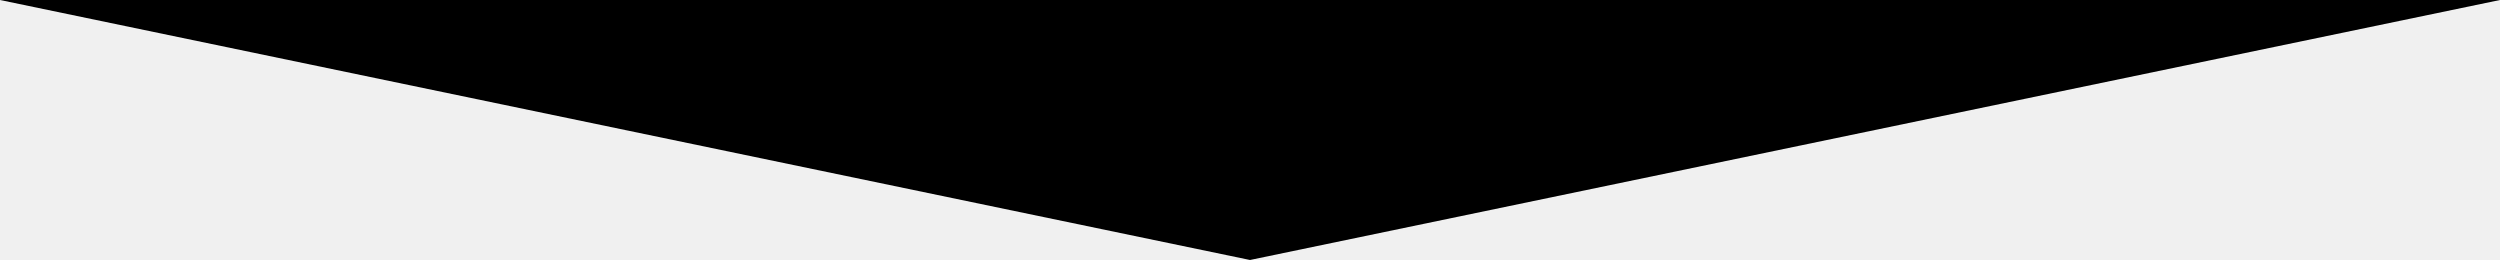
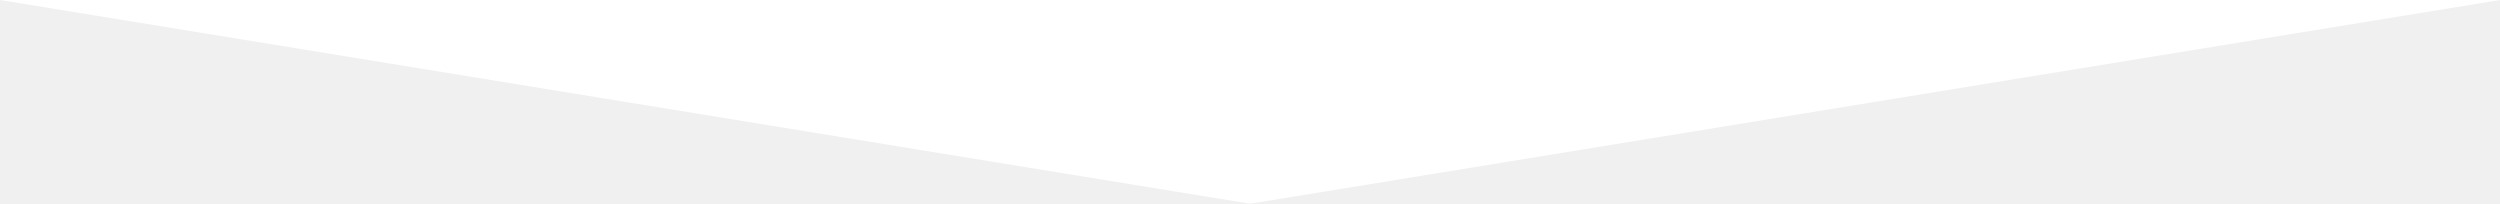
- <svg xmlns="http://www.w3.org/2000/svg" version="1.0" id="Layer_1" x="0px" y="0px" width="595.28px" height="61.905px" viewBox="0 0 595.28 61.905" enable-background="new 0 0 595.28 61.905" xml:space="preserve">
-   <polygon fill="#000000" points="297.64,61.905 0,0 595.28,0 " />
+ <svg xmlns="http://www.w3.org/2000/svg" version="1.0" id="Layer_1" x="0px" y="0px" width="2700px" height="220px" viewBox="0 0 2700 220" enable-background="new 0 0 2700 220" xml:space="preserve">
+   <polygon fill="#ffffff" points="1350,220 0,0 2700,0" />
</svg>
